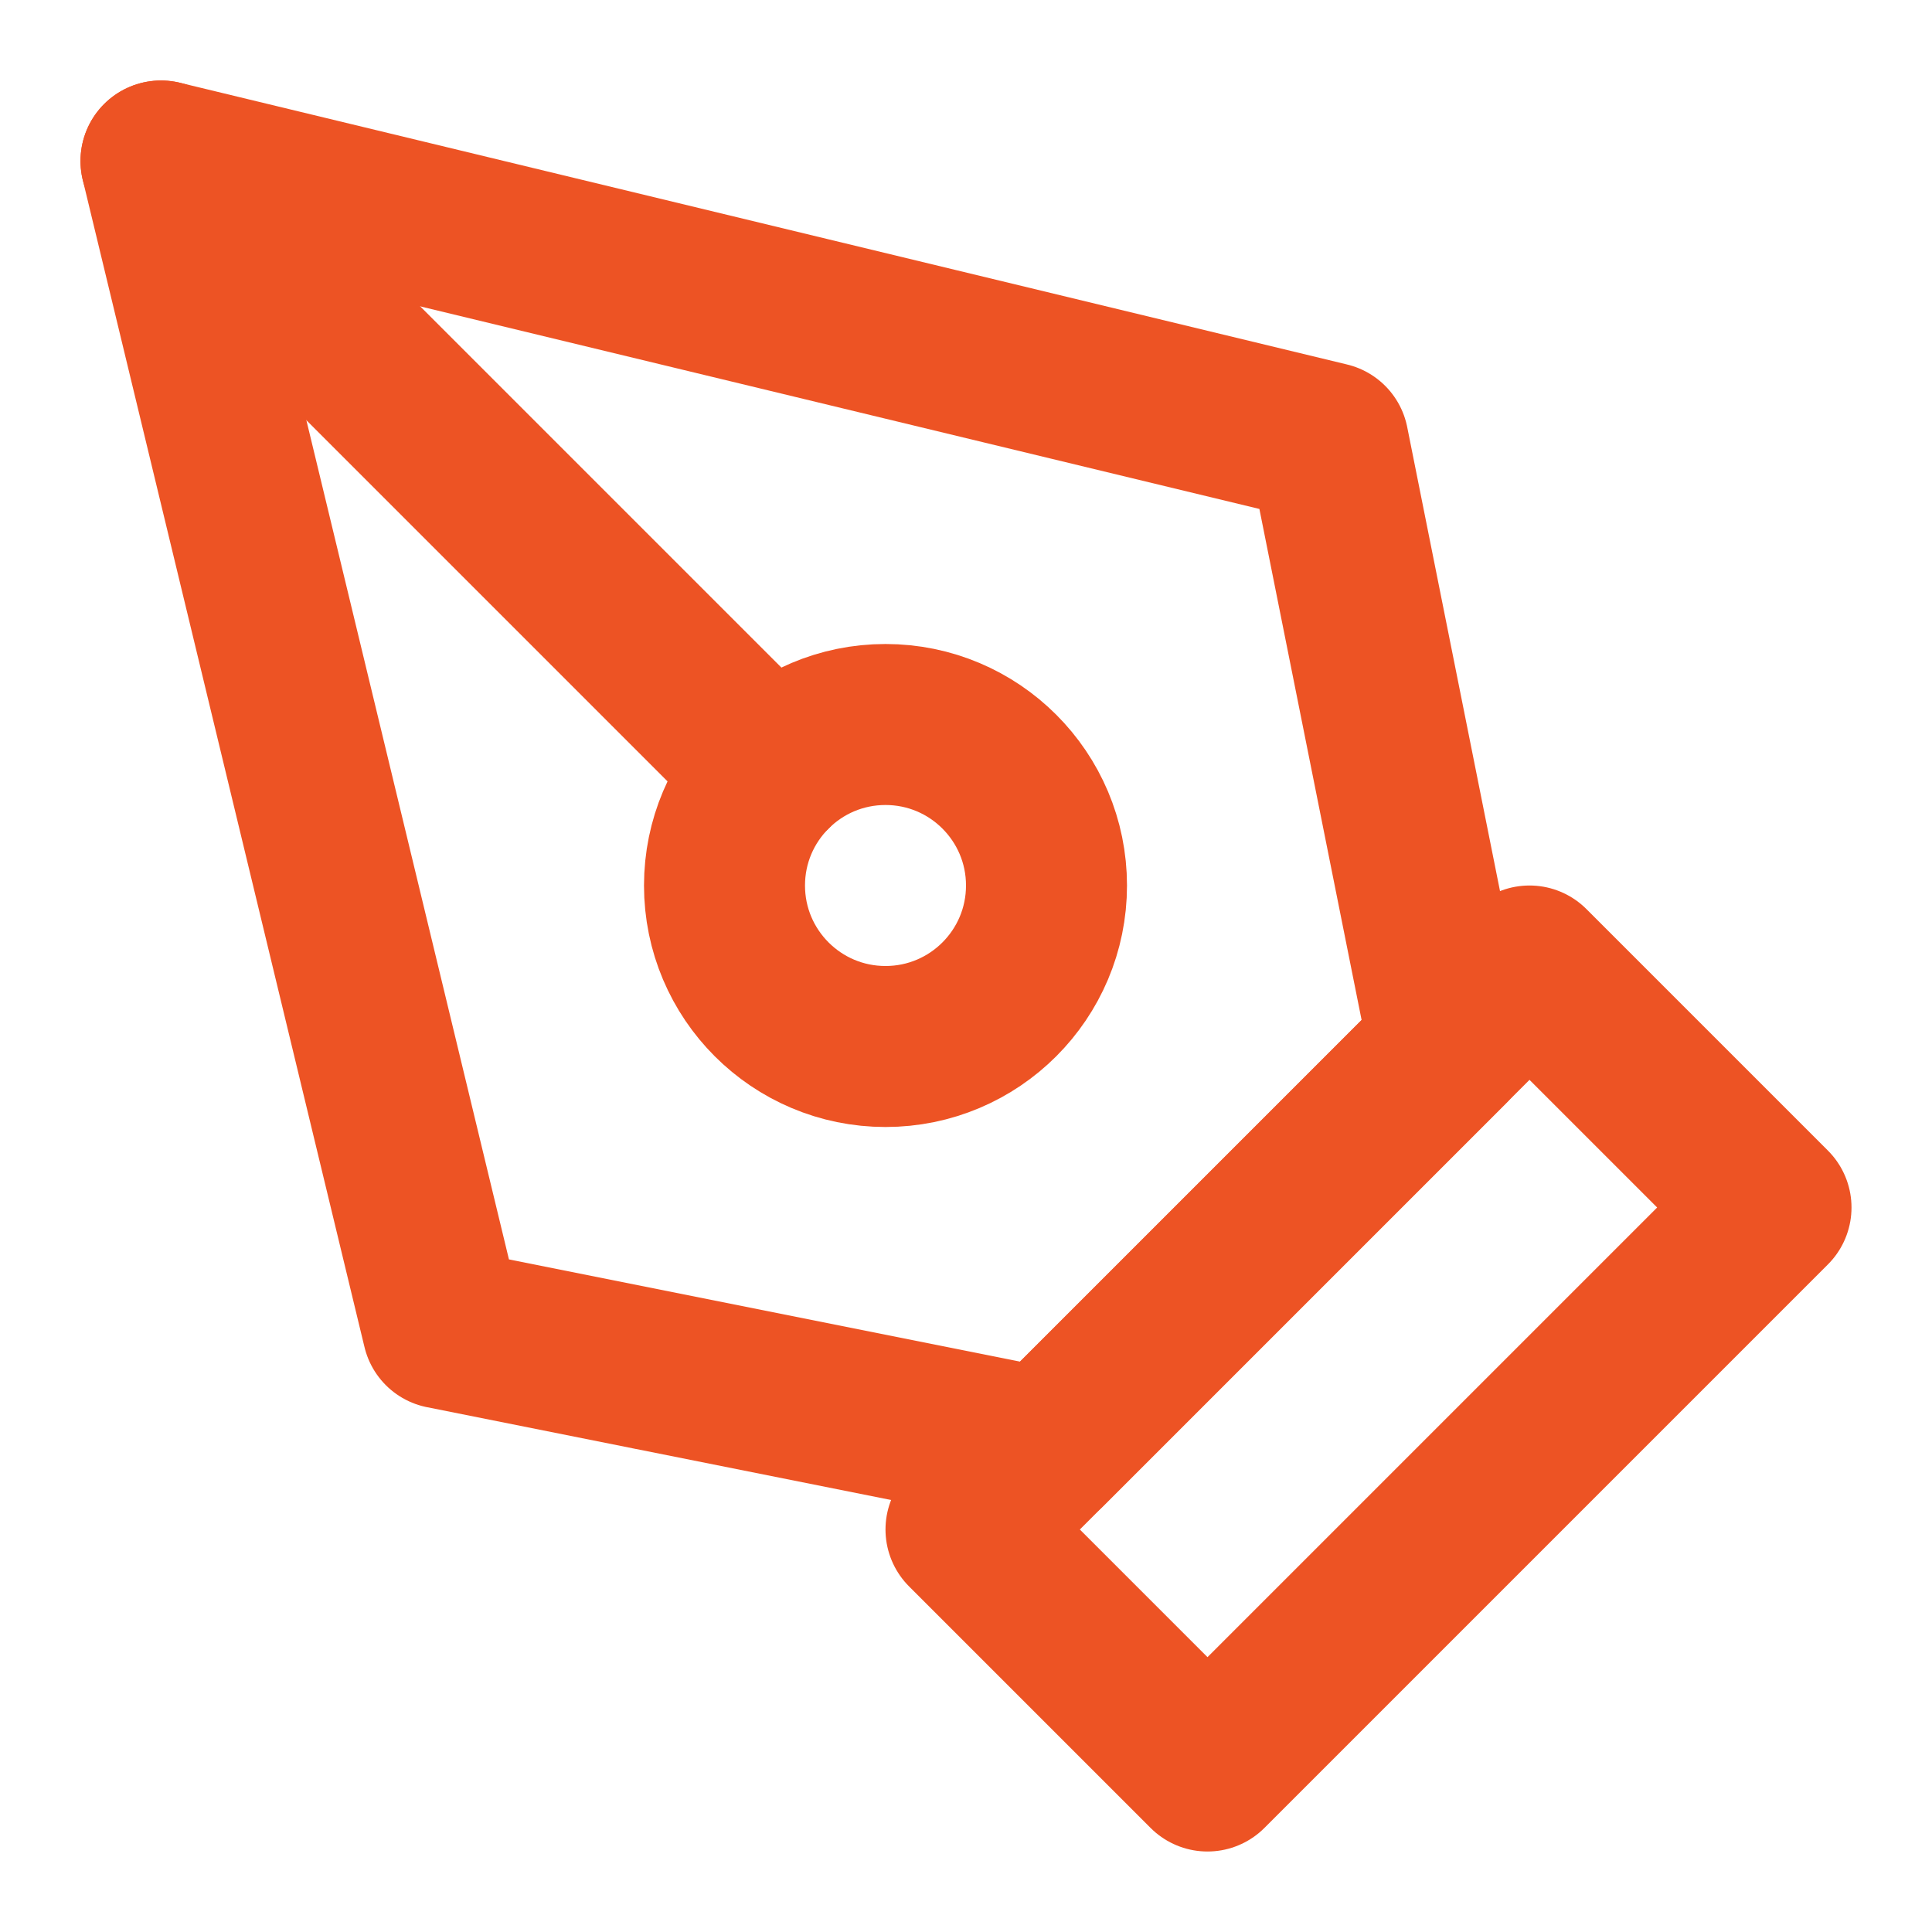
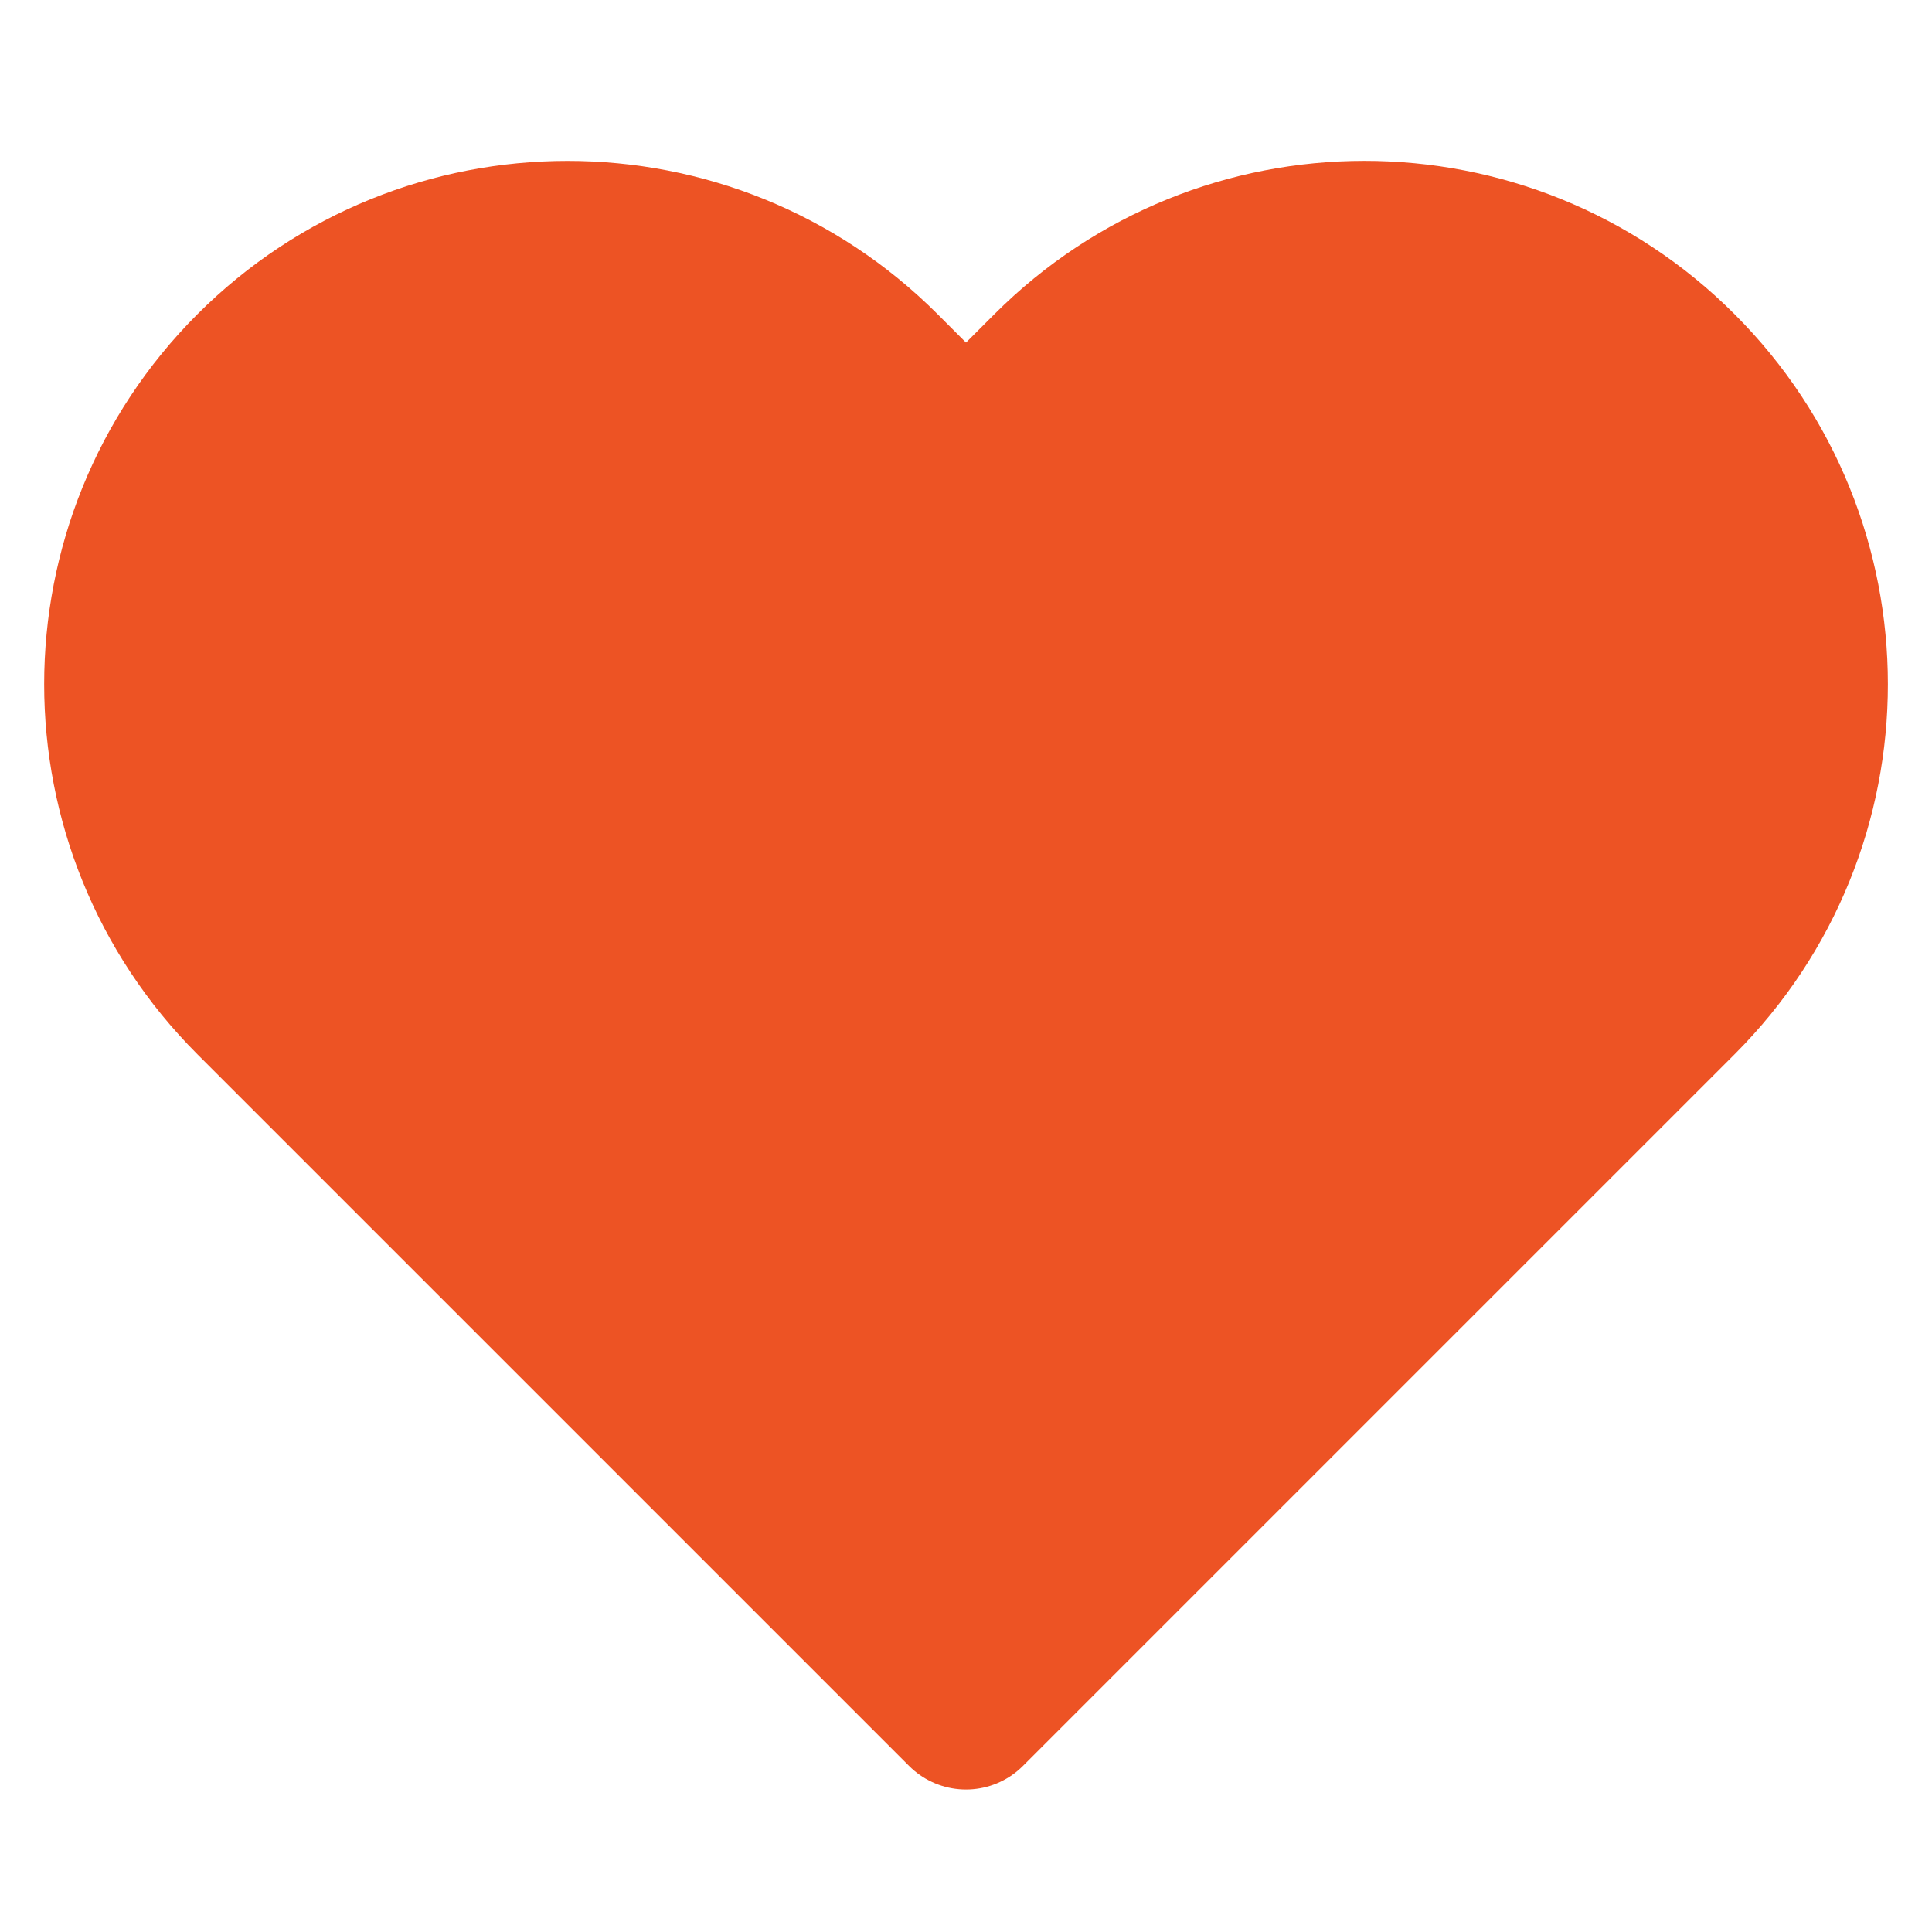
- <svg xmlns="http://www.w3.org/2000/svg" width="24" height="24" viewBox="0 0 24 24" fill="none" stroke="#ed5324" stroke-width="2" stroke-linecap="round" stroke-linejoin="round" class="feather feather-pen-tool">
-   <path d="M12 19l7-7 3 3-7 7-3-3z" />
-   <path d="M18 13l-1.5-7.5L2 2l3.5 14.5L13 18l5-5z" />
-   <path d="M2 2l7.586 7.586" />
-   <circle cx="11" cy="11" r="2" />
+ <svg xmlns="http://www.w3.org/2000/svg" width="24" height="24" viewBox="0 0 24 24" fill="#ed5324" stroke="#ed5324" stroke-width="2" stroke-linecap="round" stroke-linejoin="round" class="feather feather-heart">
+   <path d="M20.84 4.61a5.5 5.5 0 0 0-7.78 0L12 5.67l-1.06-1.06a5.5 5.5 0 0 0-7.78 7.78l1.06 1.06L12 21.23l7.78-7.78 1.06-1.06a5.5 5.5 0 0 0 0-7.78z" />
</svg>
